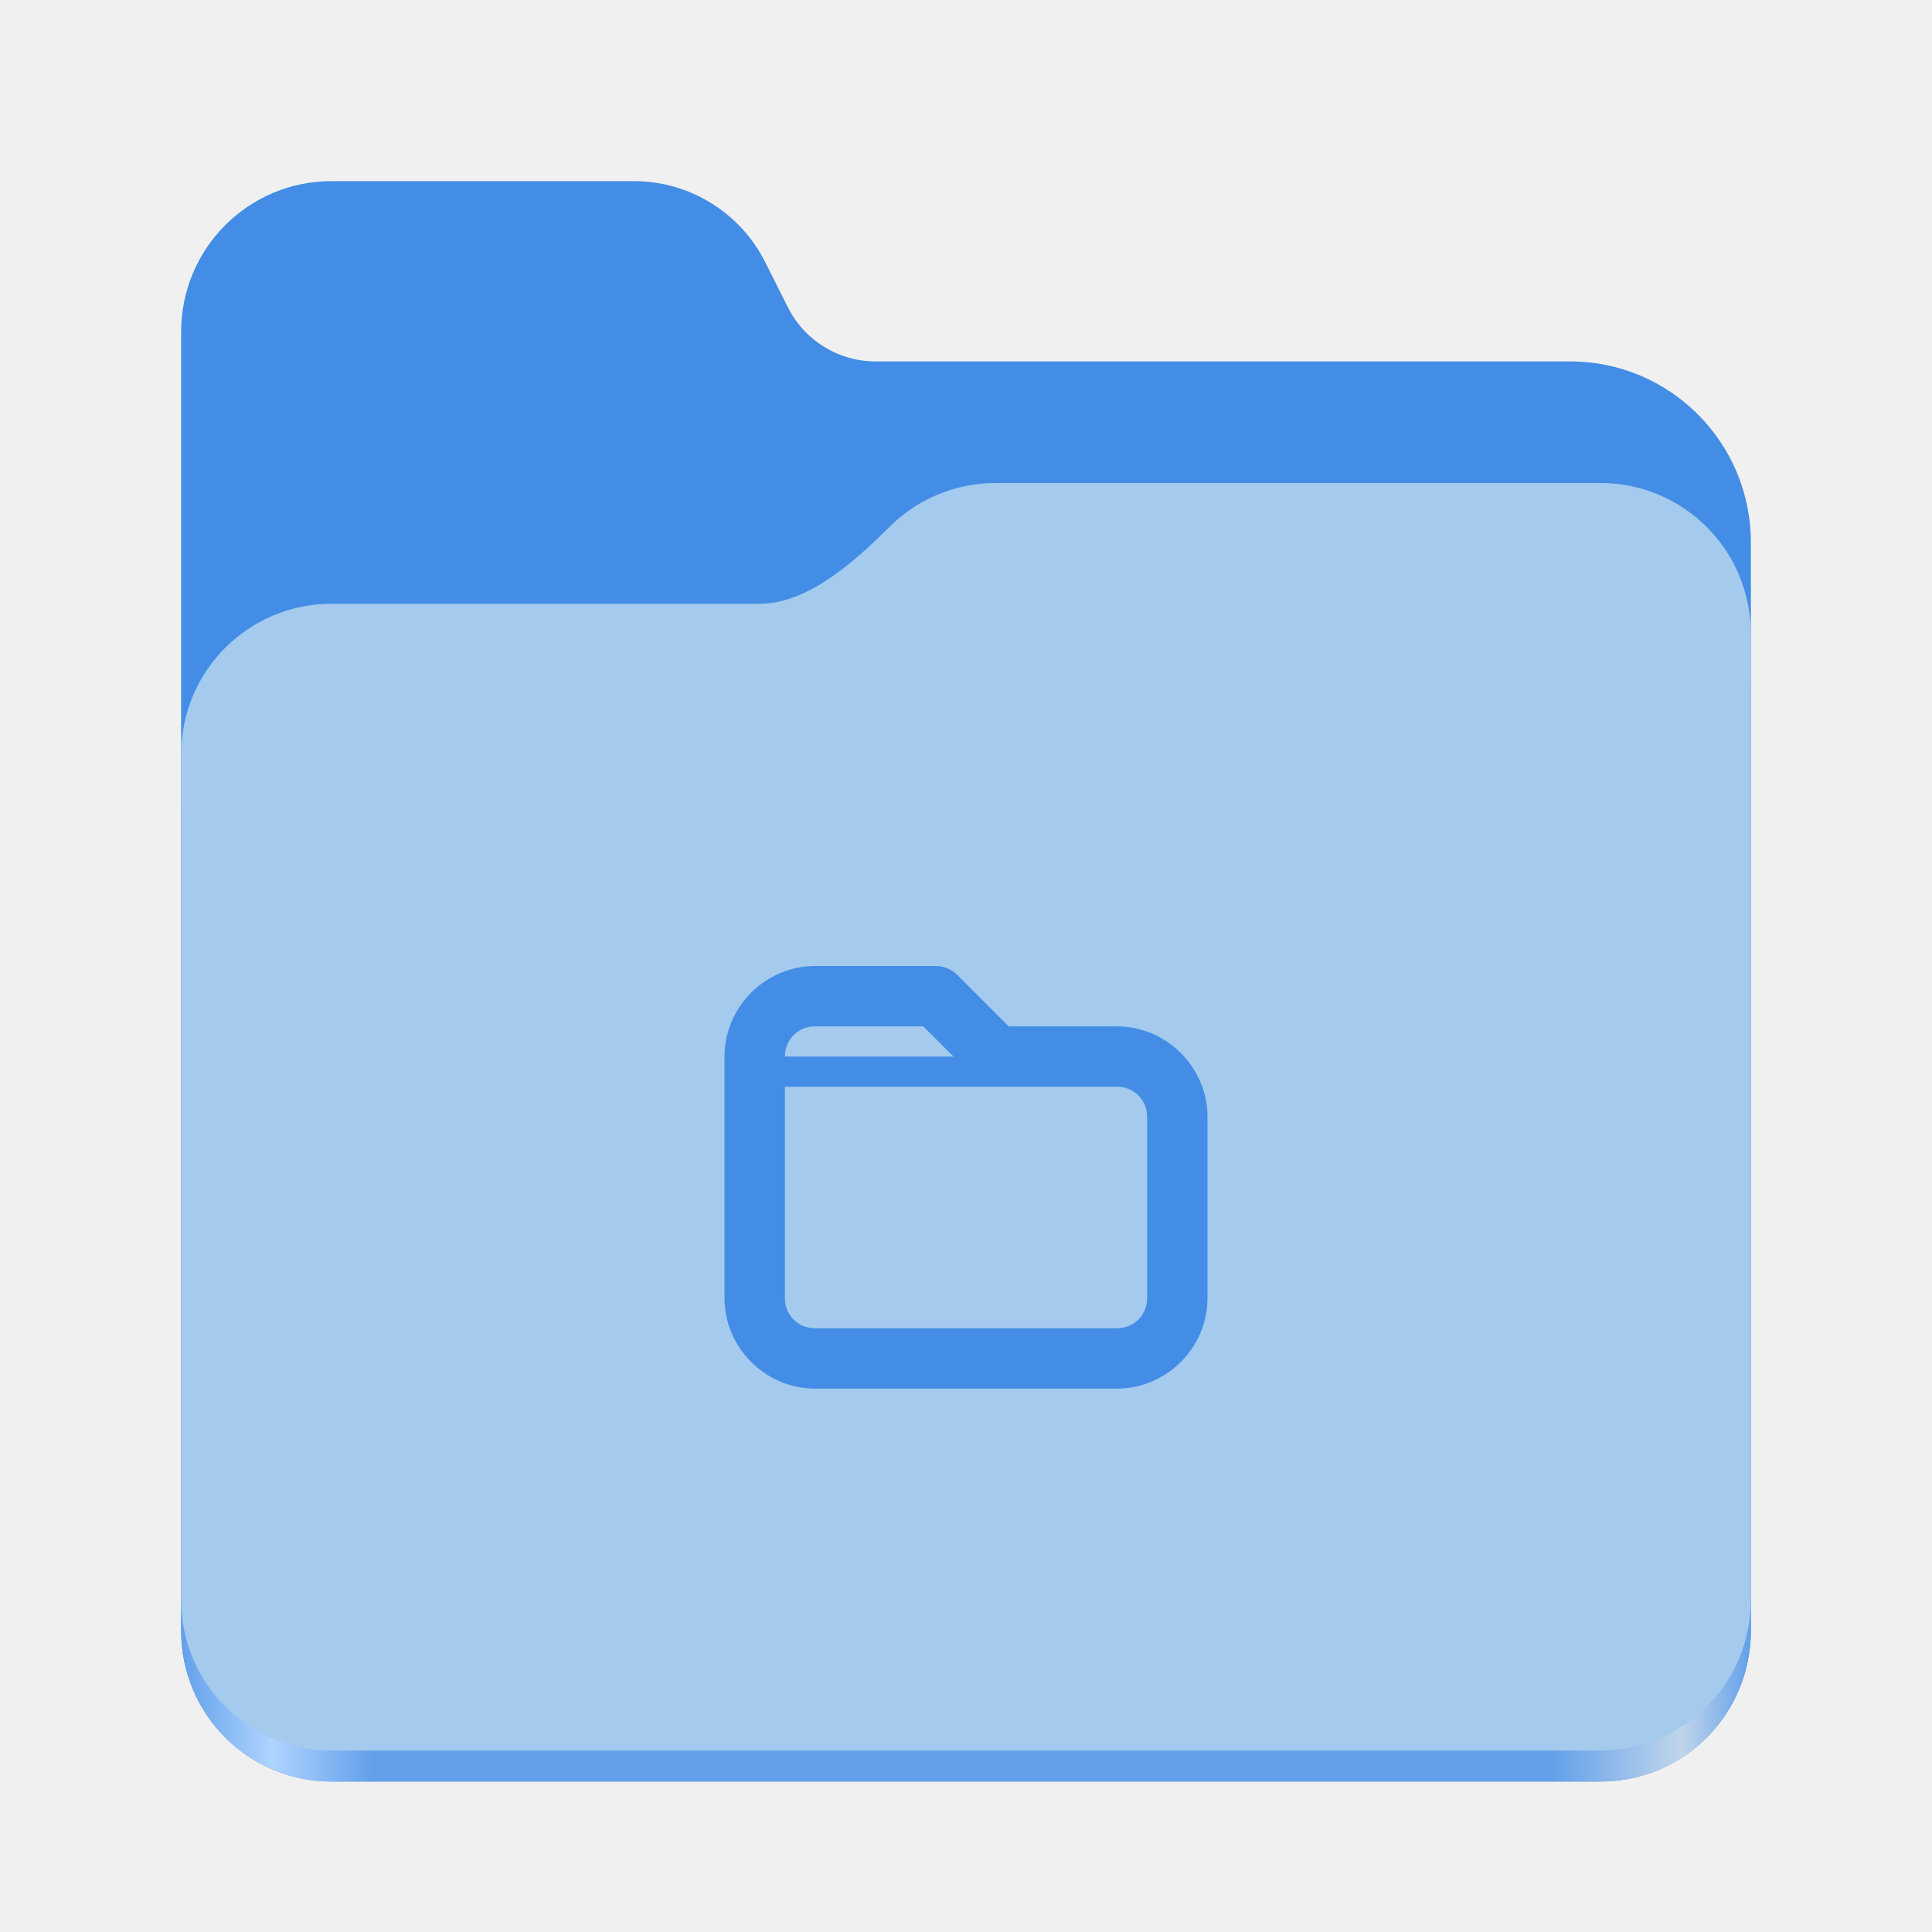
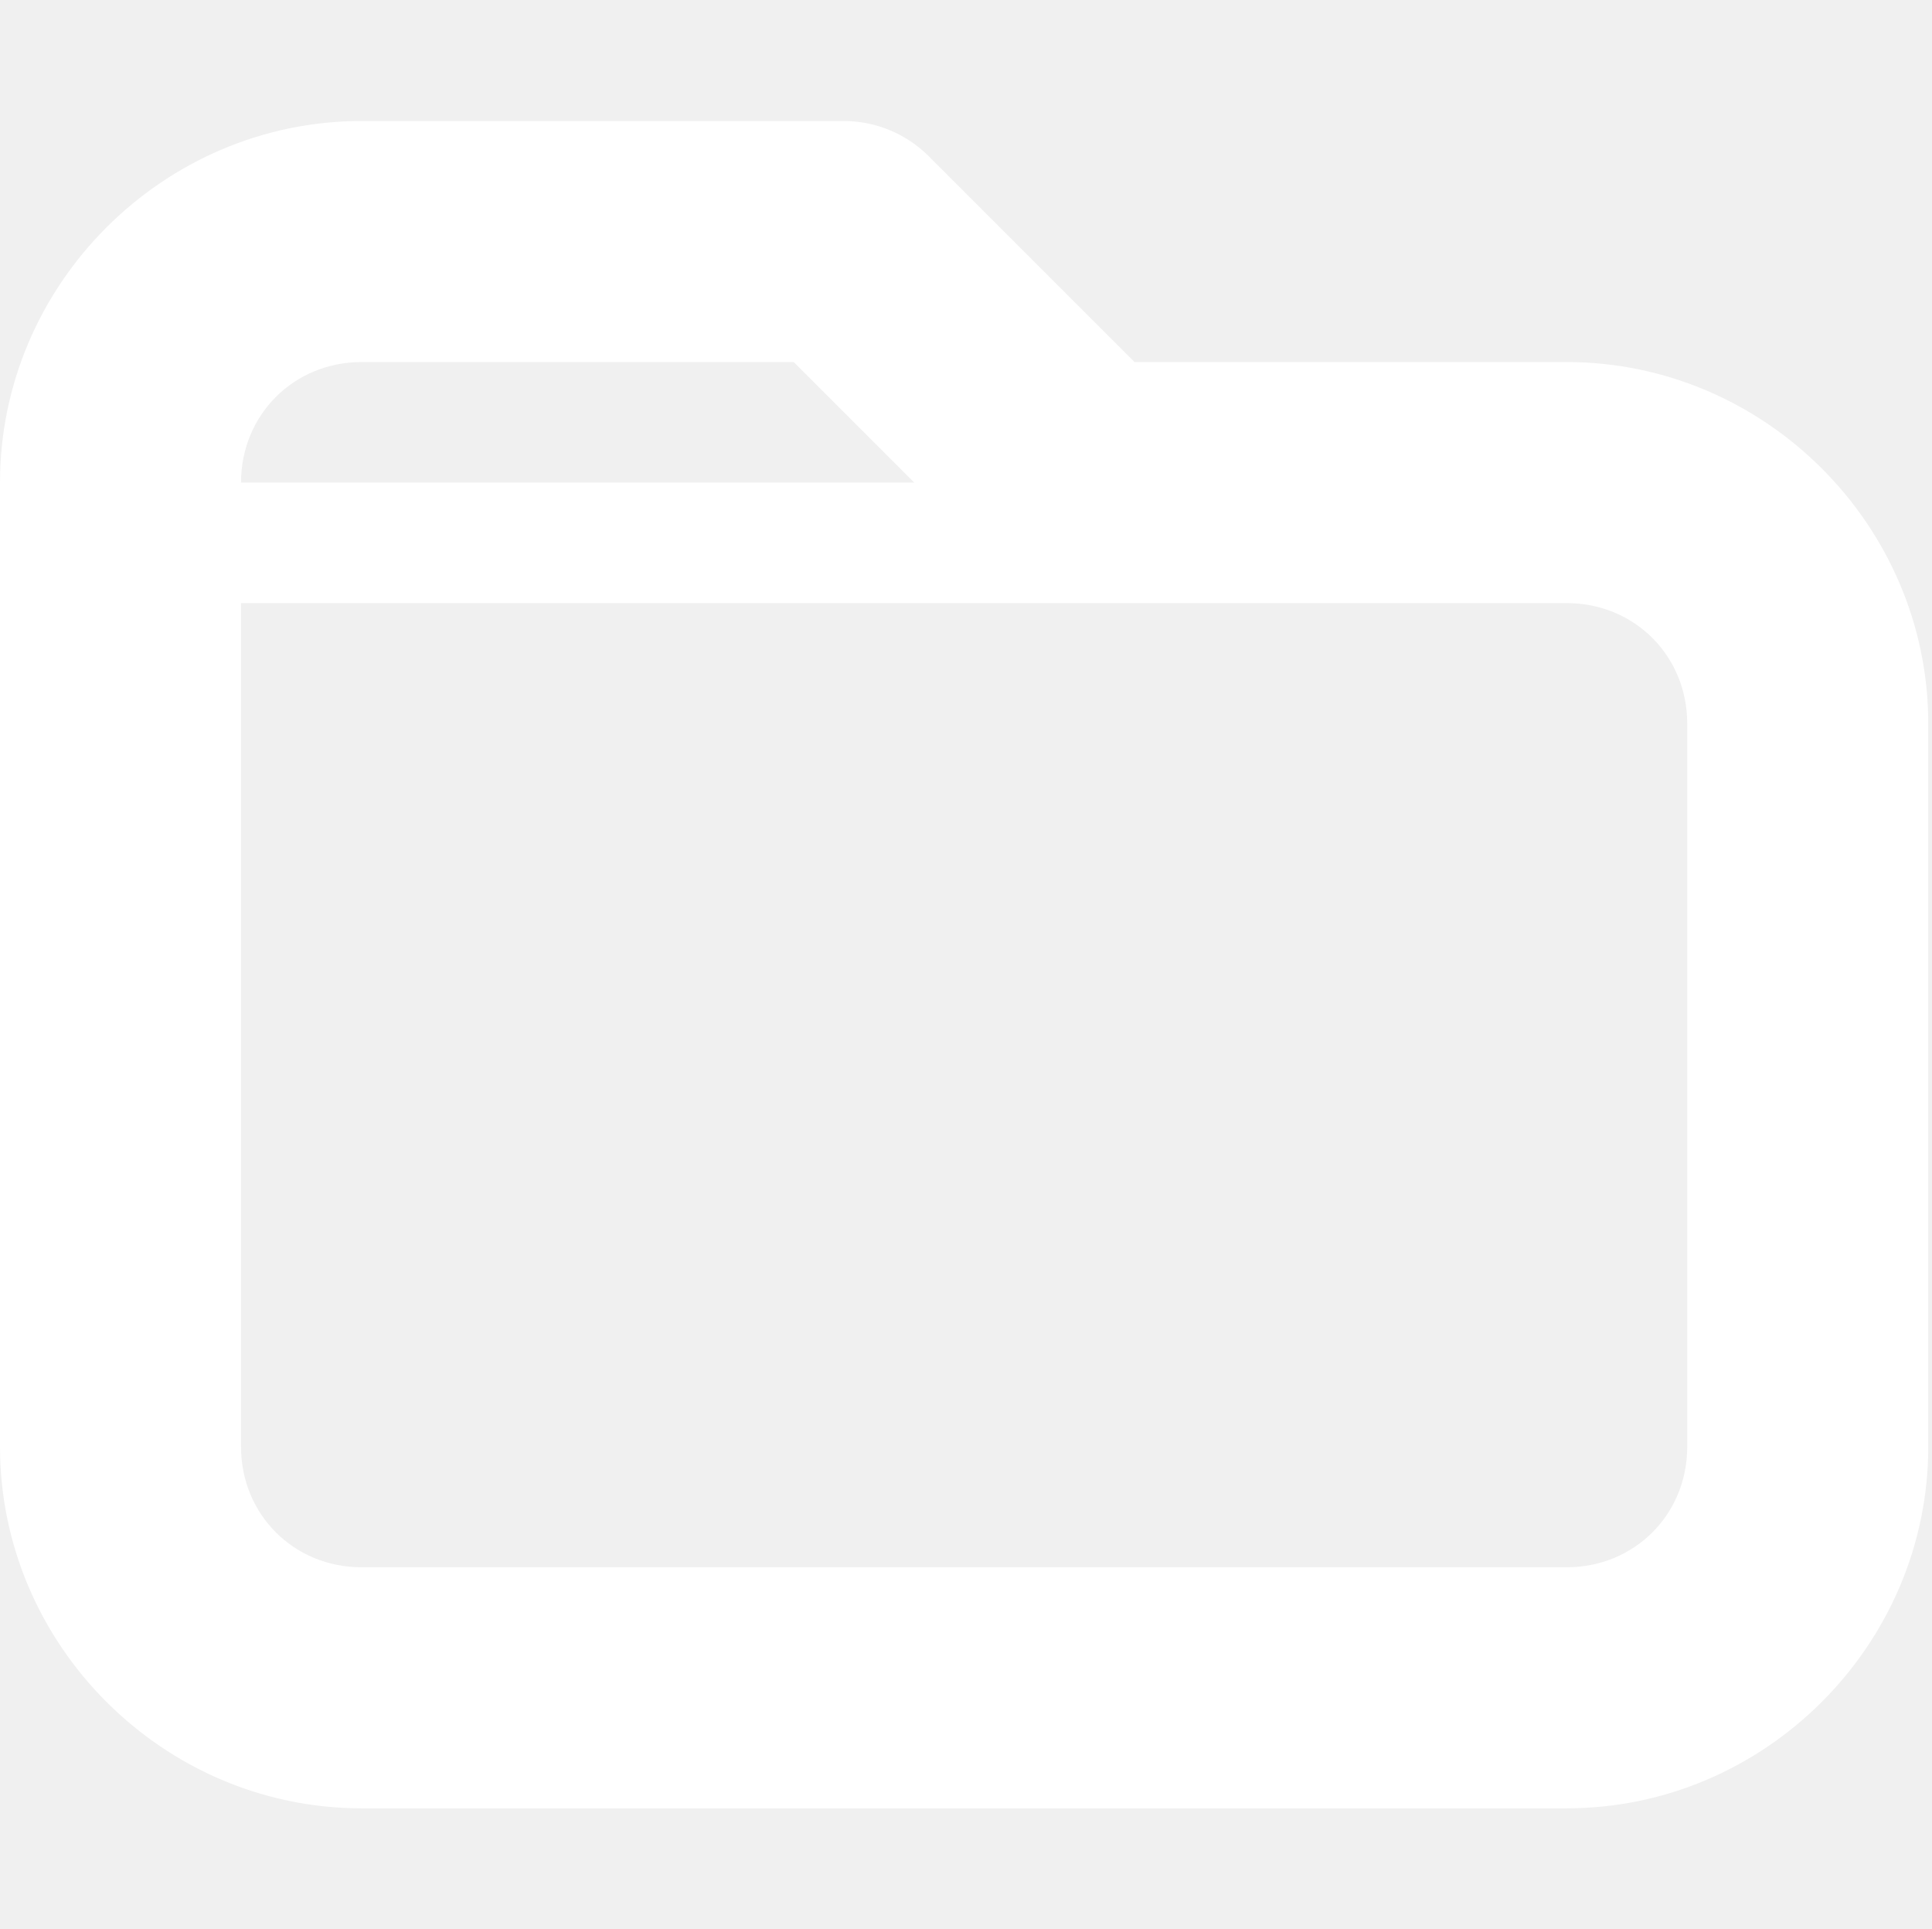
- <svg xmlns="http://www.w3.org/2000/svg" height="128px" viewBox="0 0 128 128" width="128px">
-   <linearGradient id="a" gradientTransform="matrix(0.45451 0 0 0.455522 -1210.292 616.1726)" gradientUnits="userSpaceOnUse" x1="2689.252" x2="2918.07" y1="-1106.803" y2="-1106.803">
-     <stop offset="0" stop-color="#62a0ea" />
-     <stop offset="0.058" stop-color="#afd4ff" />
-     <stop offset="0.122" stop-color="#62a0ea" />
-     <stop offset="0.873" stop-color="#62a0ea" />
-     <stop offset="0.956" stop-color="#c0d5ea" />
-     <stop offset="1" stop-color="#62a0ea" />
-   </linearGradient>
-   <path d="m 21.977 12 c -5.527 0 -9.977 4.461 -9.977 10 v 86.031 c 0 5.543 4.449 10 9.977 10 h 84.043 c 5.531 0 9.98 -4.457 9.98 -10 v -72.086 c 0 -6.629 -5.359 -12 -11.973 -12 h -46.027 c -2.453 0 -4.695 -1.387 -5.797 -3.582 l -1.504 -2.992 c -1.656 -3.293 -5.02 -5.371 -8.699 -5.371 z m 0 0" fill="#438de6" />
-   <path d="m 65.977 36 c -2.746 0 -5.227 1.102 -7.027 2.891 c -2.273 2.254 -5.383 5.109 -8.633 5.109 h -28.34 c -5.527 0 -9.977 4.461 -9.977 10 v 54.031 c 0 5.543 4.449 10 9.977 10 h 84.043 c 5.531 0 9.98 -4.457 9.98 -10 v -62.031 c 0 -5.539 -4.449 -10 -9.98 -10 z m 0 0" fill="url(#a)" />
-   <path d="m 65.977 32 c -2.746 0 -5.227 1.102 -7.027 2.891 c -2.273 2.254 -5.383 5.109 -8.633 5.109 h -28.34 c -5.527 0 -9.977 4.461 -9.977 10 v 55.977 c 0 5.539 4.449 10 9.977 10 h 84.043 c 5.531 0 9.98 -4.461 9.98 -10 v -63.977 c 0 -5.539 -4.449 -10 -9.98 -10 z m 0 0" fill="#a4caee" />
-   <g fill="#438de6">
-     <path d="m 50 70 v 2 h 16 v -2 z m 0 0" />
-     <path d="m 54 64 c -3.289 0 -6 2.711 -6 6 v 16 c 0 3.289 2.711 6 6 6 h 20 c 3.289 0 6 -2.711 6 -6 v -12 c 0 -3.289 -2.711 -6 -6 -6 h -7.172 l -3.414 -3.414 c -0.375 -0.375 -0.883 -0.586 -1.414 -0.586 z m 0 4 h 7.172 l 3.414 3.414 c 0.375 0.375 0.883 0.586 1.414 0.586 h 8 c 1.125 0 2 0.875 2 2 v 12 c 0 1.133 -0.875 2 -2 2 h -20 c -1.125 0 -2 -0.867 -2 -2 v -16 c 0 -1.125 0.875 -2 2 -2 z m 0 0" />
-   </g>
+ <svg xmlns="http://www.w3.org/2000/svg" height="16px" viewBox="0 0 16.031 16" width="16.031px">
+   <path d="m 3 1.004 c -1.645 0 -3 1.355 -3 3 v 8 c 0 1.645 1.355 3 3 3 h 10 c 1.645 0 3 -1.355 3 -3 v -6 c 0 -1.645 -1.355 -3 -3 -3 h -3.586 l -1.707 -1.707 c -0.188 -0.188 -0.441 -0.293 -0.707 -0.293 z m 0 2 h 3.586 l 1 1 h -5.586 c 0 -0.562 0.438 -1 1 -1 z m -1 2 h 11 c 0.562 0 1 0.438 1 1 v 6 c 0 0.562 -0.438 1 -1 1 h -10 c -0.562 0 -1 -0.438 -1 -1 z m 0 0" fill="#ffffff" />
</svg>
